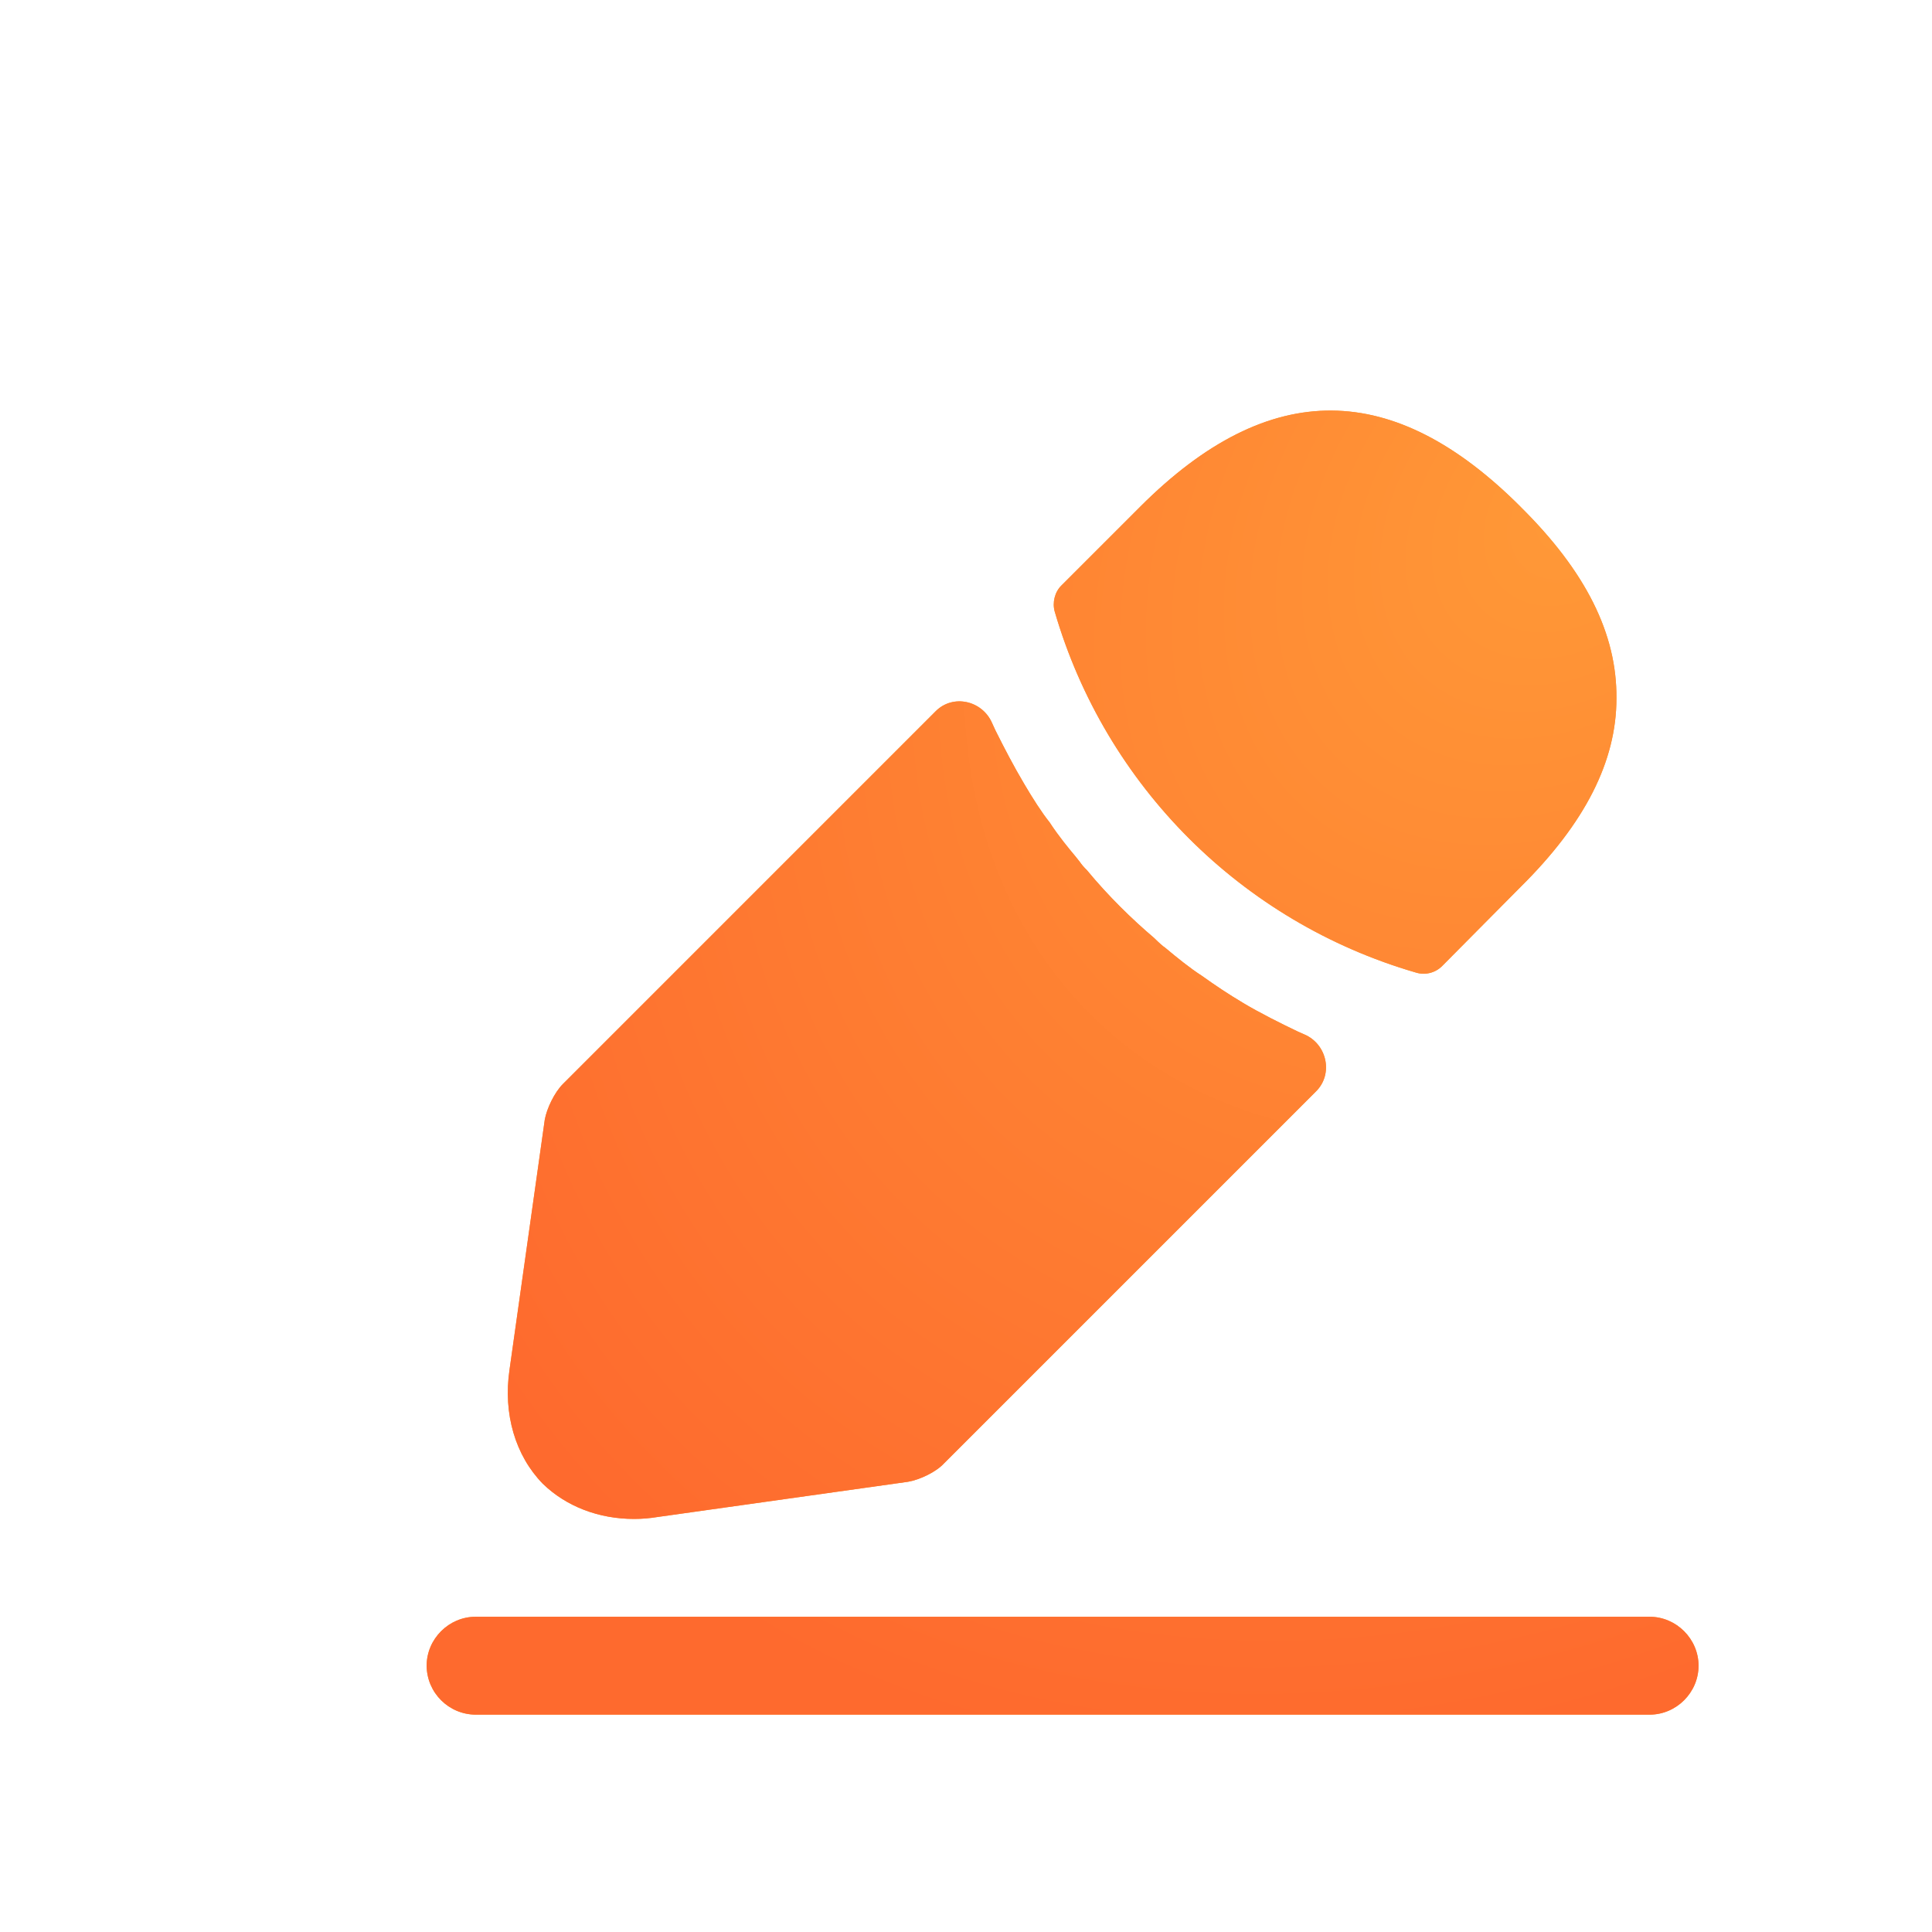
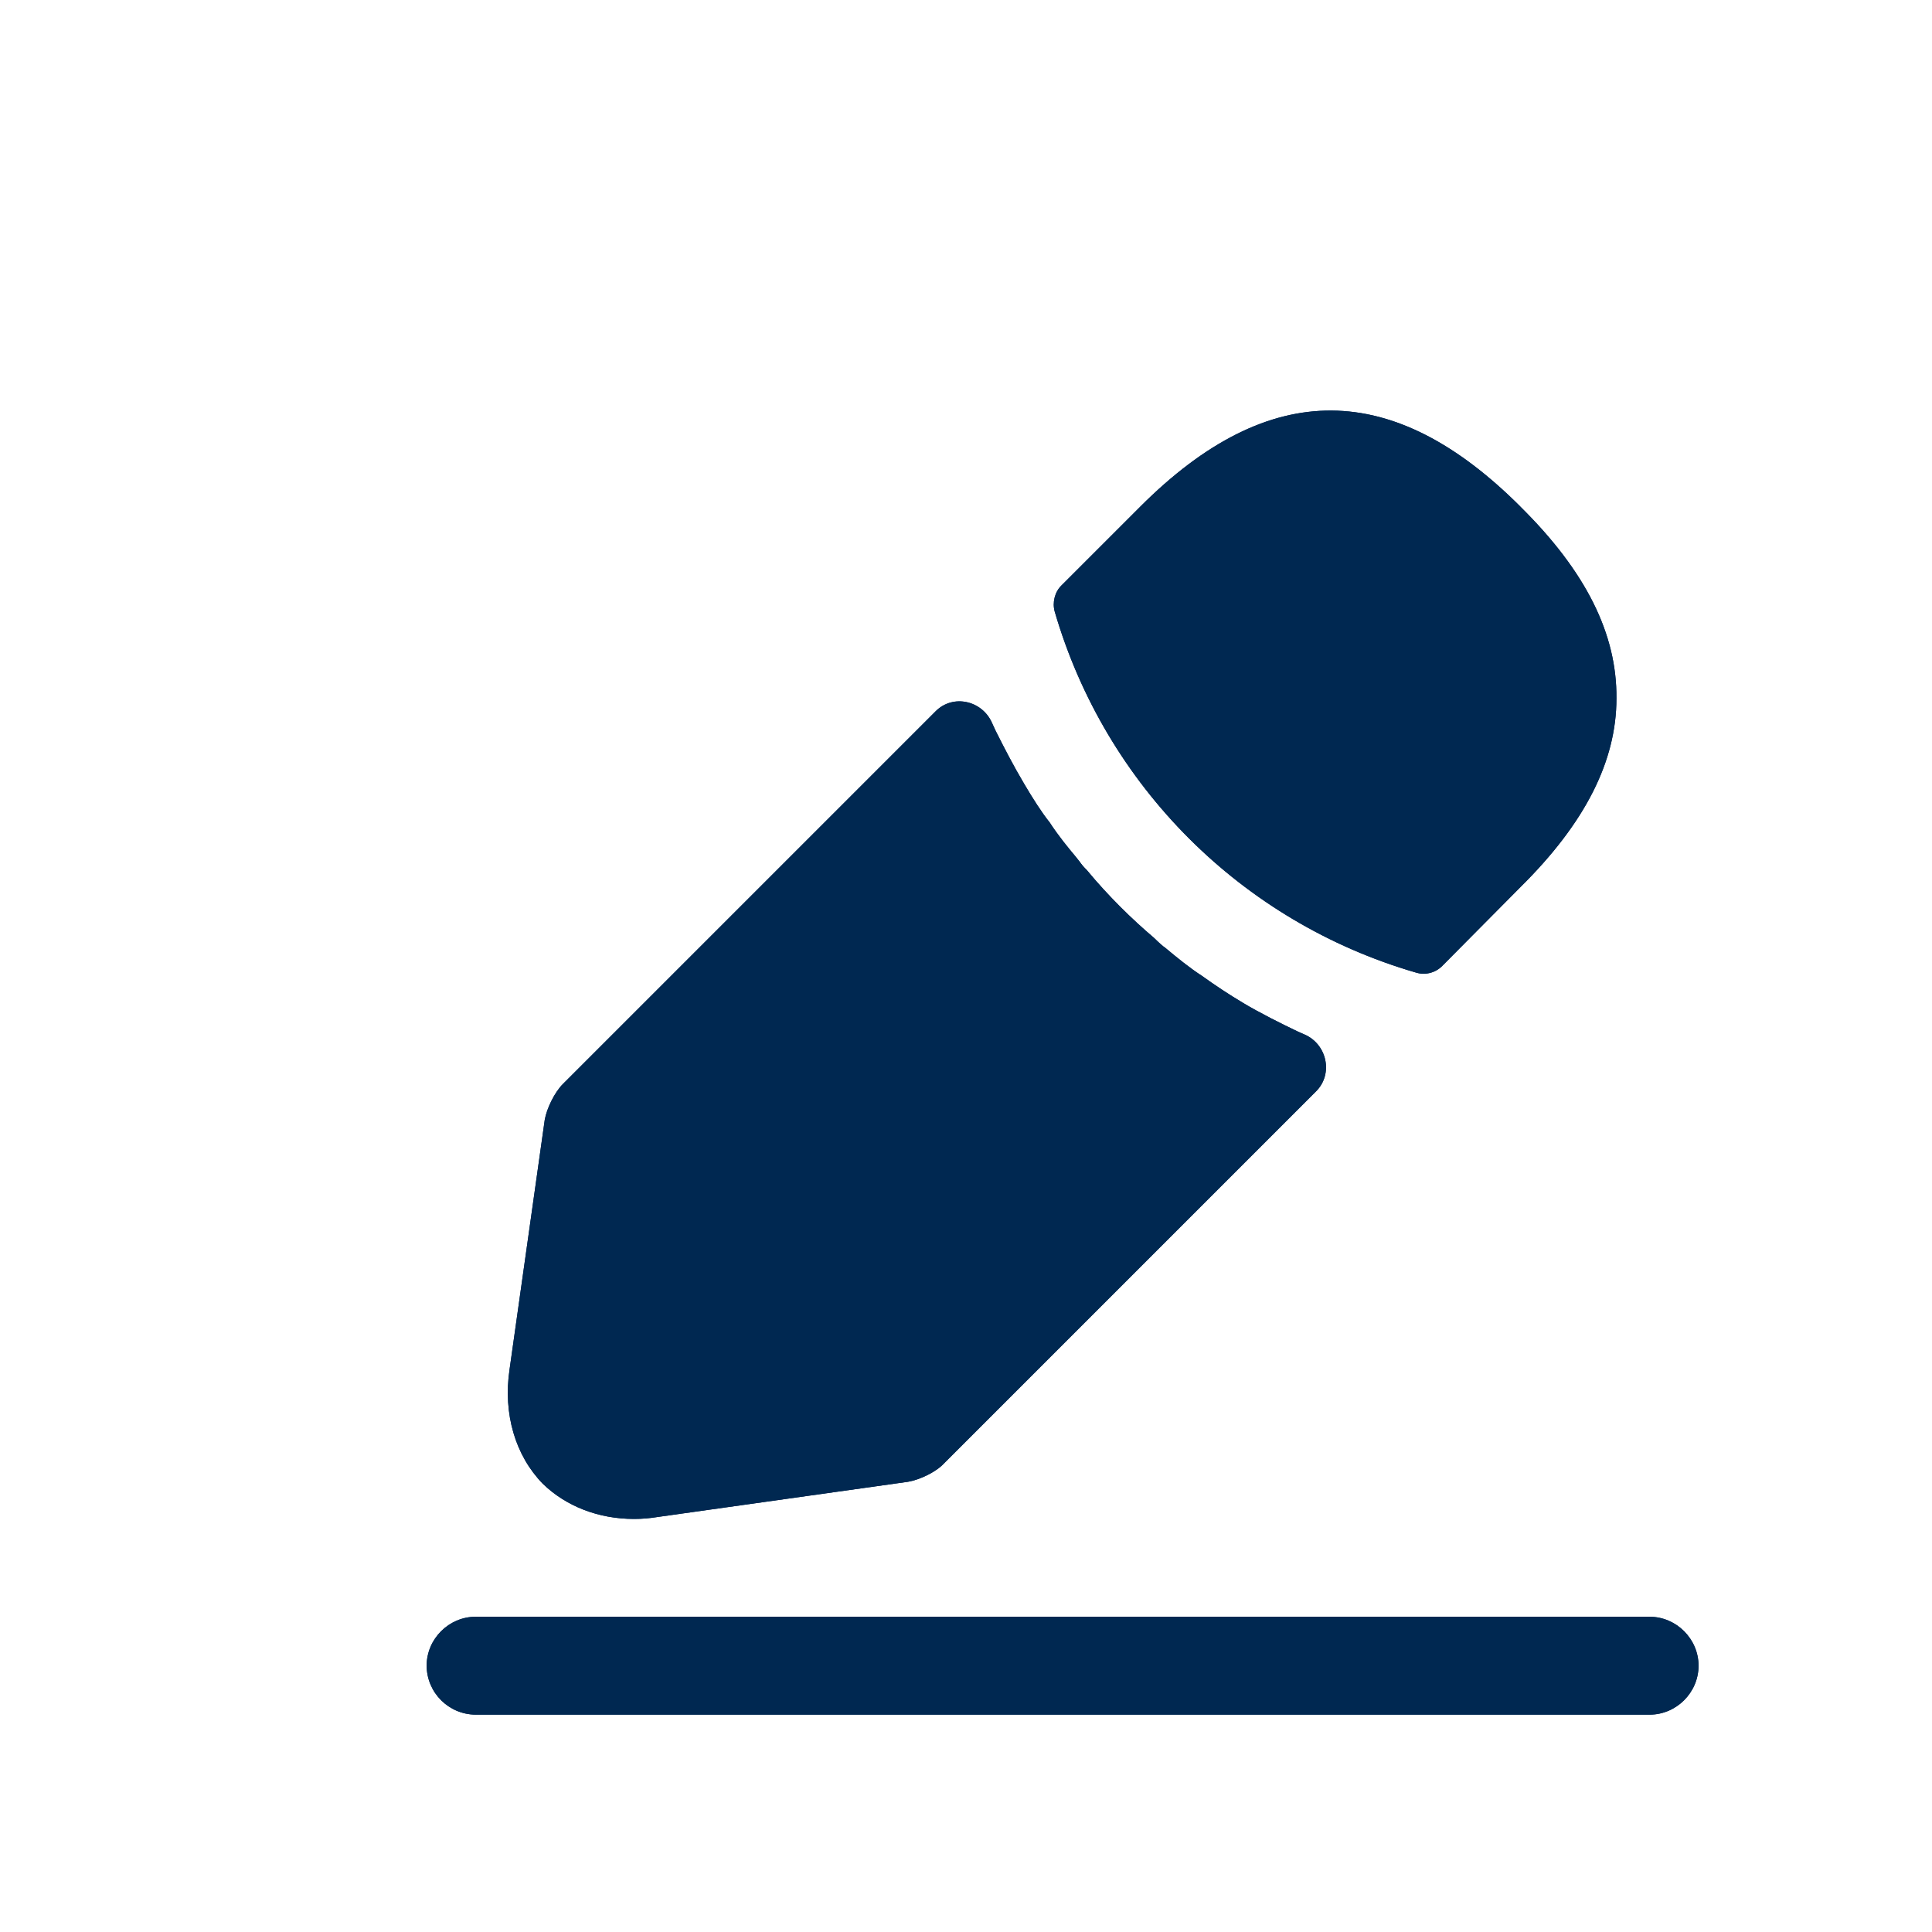
<svg xmlns="http://www.w3.org/2000/svg" width="30" height="30" fill="none">
-   <path fill="#FF9937" fill-rule="evenodd" d="M23.61 7.868c-1.965-1.965-3.89-2.016-5.905 0L16.48 9.093c-.102.101-.142.264-.102.405A8.233 8.233 0 0 0 21.98 15.1a.406.406 0 0 0 .415-.101l1.216-1.226c1.003-.992 1.489-1.954 1.489-2.927.01-1.002-.476-1.975-1.49-2.977Zm2.005 18.757H7.385a.765.765 0 0 1-.76-.76c0-.415.344-.76.76-.76h18.23c.416 0 .76.345.76.76 0 .416-.344.76-.76.76Zm-6.31-11.05c.274.162.558.304.852.445l.098.043c.35.15.452.612.182.882l-5.78 5.78c-.121.132-.375.253-.557.284l-3.89.547a2.21 2.21 0 0 1-.364.03c-.547 0-1.053-.192-1.418-.547-.425-.435-.618-1.084-.516-1.772l.547-3.88c.03-.172.151-.425.283-.556l5.788-5.788c.268-.268.719-.167.873.18l.054.118c.142.284.284.557.446.83.131.223.273.446.395.598.142.218.301.409.404.532a5.98 5.98 0 0 1 .062.078.81.81 0 0 0 .111.13c.334.405.709.77 1.043 1.053.081.08.152.142.172.152.193.162.395.324.568.435.212.152.425.294.648.426Z" clip-rule="evenodd" />
-   <path fill="url(#a)" fill-rule="evenodd" d="M23.61 7.868c-1.965-1.965-3.89-2.016-5.905 0L16.48 9.093c-.102.101-.142.264-.102.405A8.233 8.233 0 0 0 21.98 15.1a.406.406 0 0 0 .415-.101l1.216-1.226c1.003-.992 1.489-1.954 1.489-2.927.01-1.002-.476-1.975-1.49-2.977Zm2.005 18.757H7.385a.765.765 0 0 1-.76-.76c0-.415.344-.76.76-.76h18.23c.416 0 .76.345.76.76 0 .416-.344.76-.76.76Zm-6.31-11.05c.274.162.558.304.852.445l.098.043c.35.15.452.612.182.882l-5.78 5.78c-.121.132-.375.253-.557.284l-3.89.547a2.21 2.21 0 0 1-.364.03c-.547 0-1.053-.192-1.418-.547-.425-.435-.618-1.084-.516-1.772l.547-3.88c.03-.172.151-.425.283-.556l5.788-5.788c.268-.268.719-.167.873.18l.054.118c.142.284.284.557.446.83.131.223.273.446.395.598.142.218.301.409.404.532a5.98 5.98 0 0 1 .062.078.81.81 0 0 0 .111.13c.334.405.709.77 1.043 1.053.081.08.152.142.172.152.193.162.395.324.568.435.212.152.425.294.648.426Z" clip-rule="evenodd" />
+   <path fill="#002851" fill-rule="evenodd" d="M23.61 7.868c-1.965-1.965-3.89-2.016-5.905 0L16.48 9.093c-.102.101-.142.264-.102.405A8.233 8.233 0 0 0 21.98 15.1a.406.406 0 0 0 .415-.101l1.216-1.226c1.003-.992 1.489-1.954 1.489-2.927.01-1.002-.476-1.975-1.49-2.977Zm2.005 18.757H7.385a.765.765 0 0 1-.76-.76c0-.415.344-.76.76-.76h18.23c.416 0 .76.345.76.76 0 .416-.344.76-.76.76Zm-6.31-11.05c.274.162.558.304.852.445l.098.043c.35.15.452.612.182.882l-5.78 5.78c-.121.132-.375.253-.557.284l-3.89.547a2.21 2.21 0 0 1-.364.03c-.547 0-1.053-.192-1.418-.547-.425-.435-.618-1.084-.516-1.772l.547-3.88c.03-.172.151-.425.283-.556l5.788-5.788c.268-.268.719-.167.873.18l.054.118c.142.284.284.557.446.83.131.223.273.446.395.598.142.218.301.409.404.532a5.98 5.98 0 0 1 .062.078.81.81 0 0 0 .111.13c.334.405.709.77 1.043 1.053.081.08.152.142.172.152.193.162.395.324.568.435.212.152.425.294.648.426Z" clip-rule="evenodd" />
+   <path fill="#002851" fill-rule="evenodd" d="M23.61 7.868c-1.965-1.965-3.89-2.016-5.905 0L16.48 9.093c-.102.101-.142.264-.102.405A8.233 8.233 0 0 0 21.98 15.1a.406.406 0 0 0 .415-.101l1.216-1.226c1.003-.992 1.489-1.954 1.489-2.927.01-1.002-.476-1.975-1.49-2.977Zm2.005 18.757H7.385a.765.765 0 0 1-.76-.76c0-.415.344-.76.76-.76h18.23c.416 0 .76.345.76.76 0 .416-.344.76-.76.76Zm-6.31-11.05c.274.162.558.304.852.445l.098.043c.35.15.452.612.182.882l-5.78 5.78c-.121.132-.375.253-.557.284l-3.89.547a2.21 2.21 0 0 1-.364.03c-.547 0-1.053-.192-1.418-.547-.425-.435-.618-1.084-.516-1.772l.547-3.88c.03-.172.151-.425.283-.556l5.788-5.788c.268-.268.719-.167.873.18l.054.118c.142.284.284.557.446.83.131.223.273.446.395.598.142.218.301.409.404.532a5.98 5.98 0 0 1 .062.078.81.81 0 0 0 .111.13c.334.405.709.77 1.043 1.053.081.08.152.142.172.152.193.162.395.324.568.435.212.152.425.294.648.426Z" clip-rule="evenodd" />
  <defs>
    <radialGradient id="a" cx="0" cy="0" r="1" gradientTransform="rotate(134.284 10.585 9.147) scale(24.3088 18.3444)" gradientUnits="userSpaceOnUse">
      <stop stop-color="#FF9937" />
      <stop offset=".895" stop-color="#FE6A2E" />
    </radialGradient>
  </defs>
</svg>
